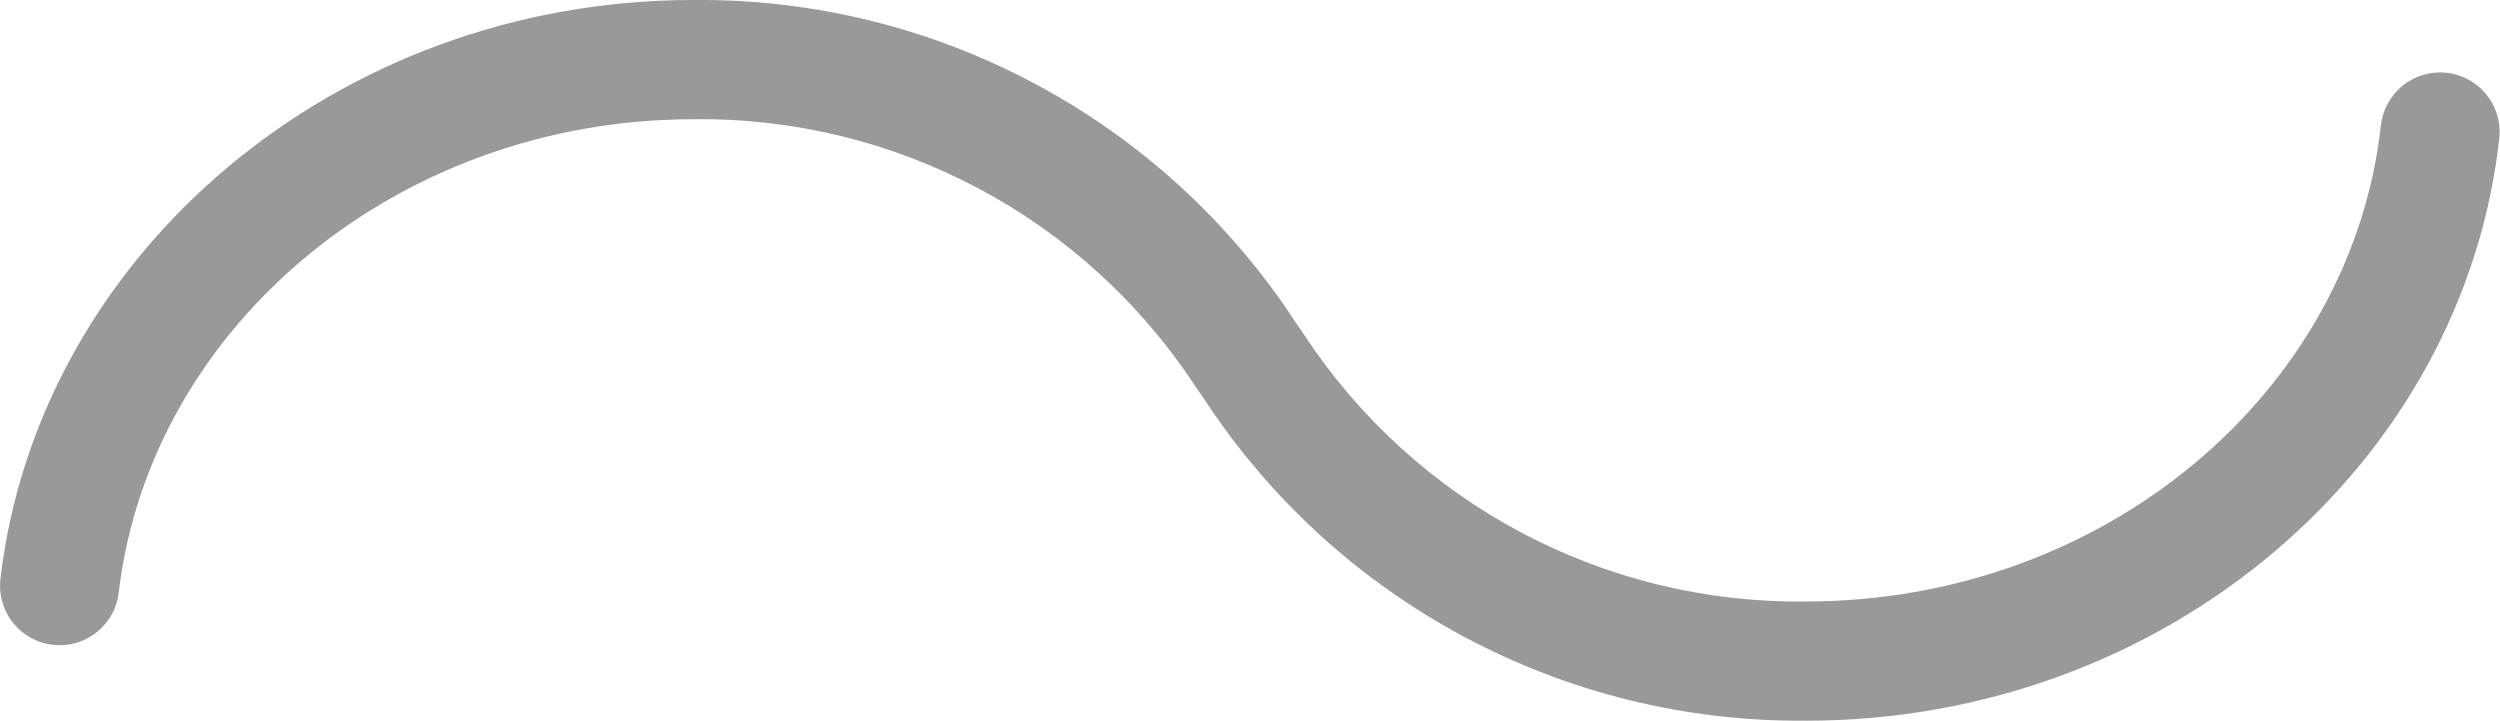
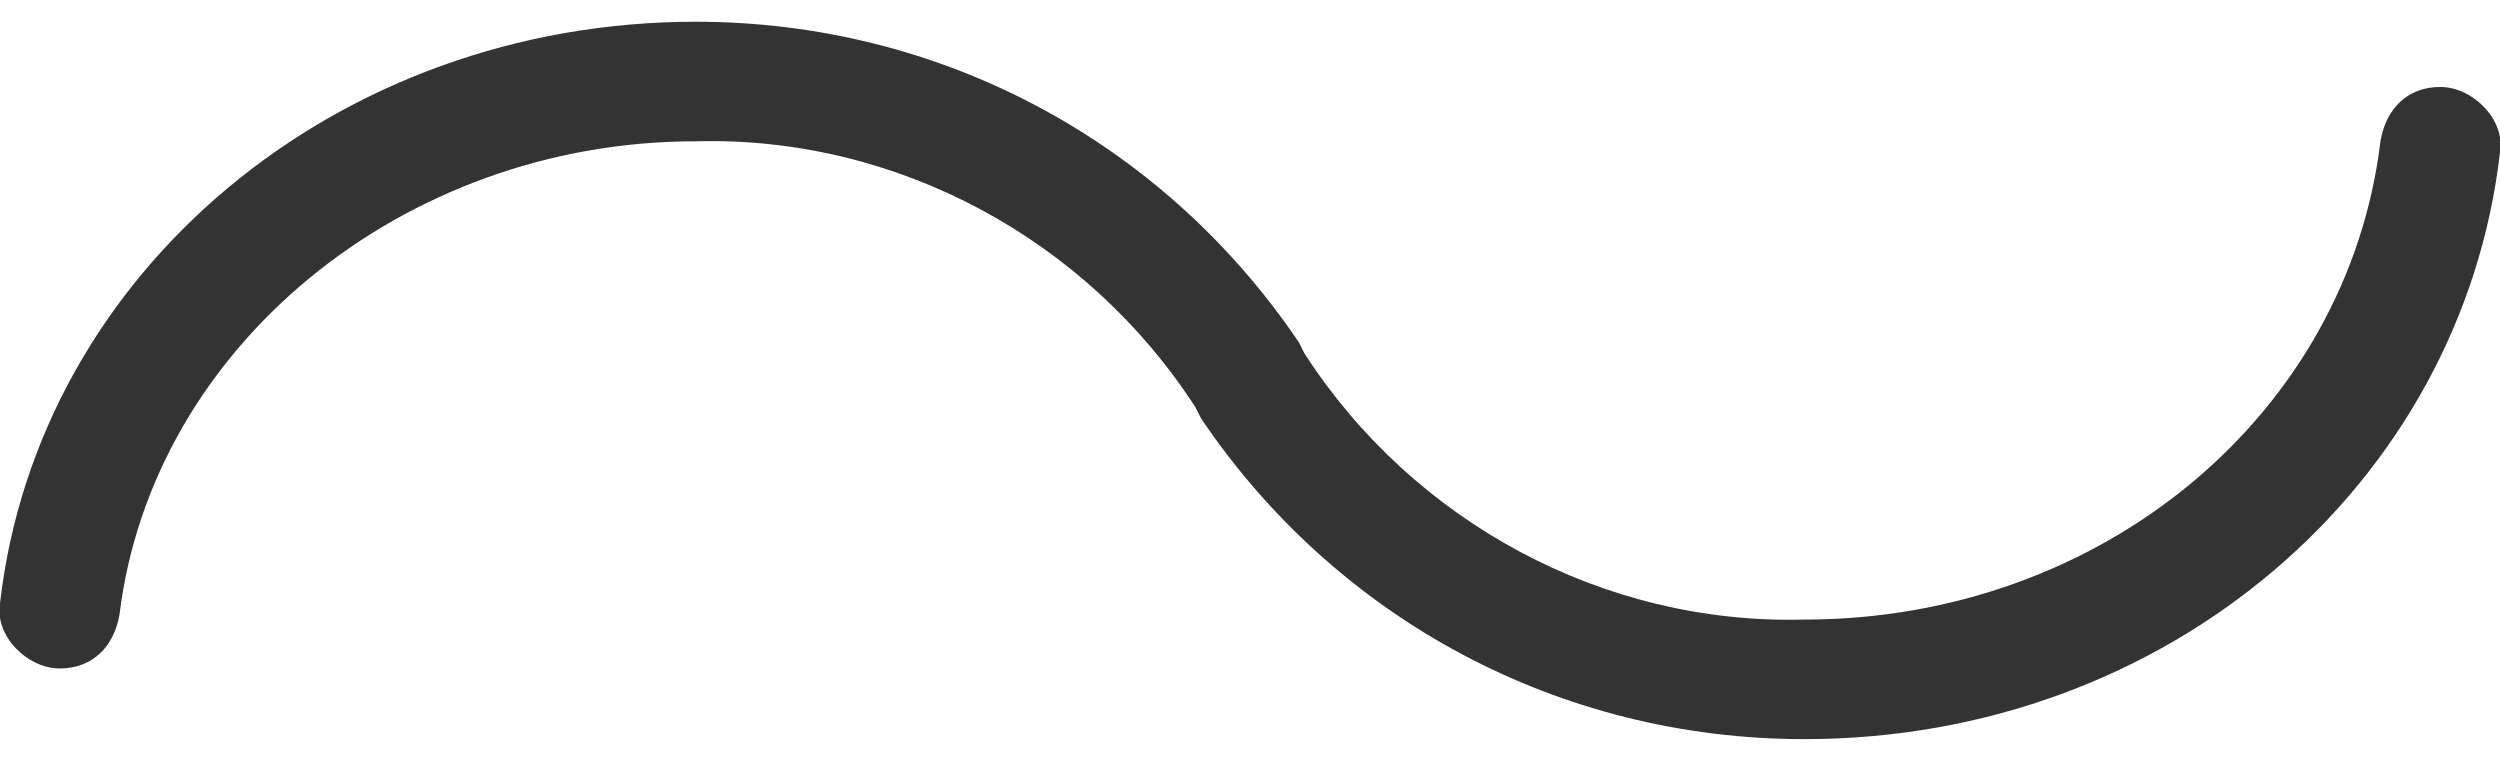
- <svg xmlns="http://www.w3.org/2000/svg" width="44.029" height="12.693" viewBox="0 0 44.029 12.693">
-   <path id="Trazado_2286" data-name="Trazado 2286" d="M32.278,12.692a12.528,12.528,0,0,1-10.6-5.666L21.521,6.8a10.412,10.412,0,0,0-8.837-4.7c-5.211,0-9.549,3.644-10.117,8.3a1.049,1.049,0,1,1-2.086-.219C1.158,4.471,6.394,0,12.683,0a12.529,12.529,0,0,1,10.6,5.666l.156.227a10.412,10.412,0,0,0,8.837,4.7c5.264,0,9.608-3.683,10.128-8.39a1.049,1.049,0,0,1,2.088.2c-.621,5.77-5.863,10.29-12.217,10.29" transform="translate(-0.472 0)" fill="#00000066" />
+ <svg xmlns="http://www.w3.org/2000/svg" version="1.1" id="Capa_1" x="0px" y="0px" viewBox="0 0 46 14" style="enable-background:new 0 0 46 14;" xml:space="preserve">
+   <style type="text/css">
+ 	.st0{fill:#333333;}
+ </style>
+   <path id="Trazado_1649_00000168827666293548294640000006715375529452329650_" class="st0" d="M33.2,13.6c-4.5,0-8.6-2.2-11.1-5.9  L22,7.5c-2-3.1-5.5-5-9.2-4.9c-5.4,0-10,3.8-10.6,8.7c-0.1,0.6-0.5,1-1.1,1h0c-0.6,0-1.2-0.6-1.1-1.2C0.7,5,6.2,0.4,12.8,0.4  c4.5,0,8.6,2.2,11.1,5.9L24,6.5c2,3.1,5.5,5,9.2,4.9c5.5,0,10-3.8,10.6-8.8c0.1-0.6,0.5-1,1.1-1h0c0.6,0,1.2,0.6,1.1,1.2  C45.3,8.9,39.9,13.6,33.2,13.6z" />
</svg>
